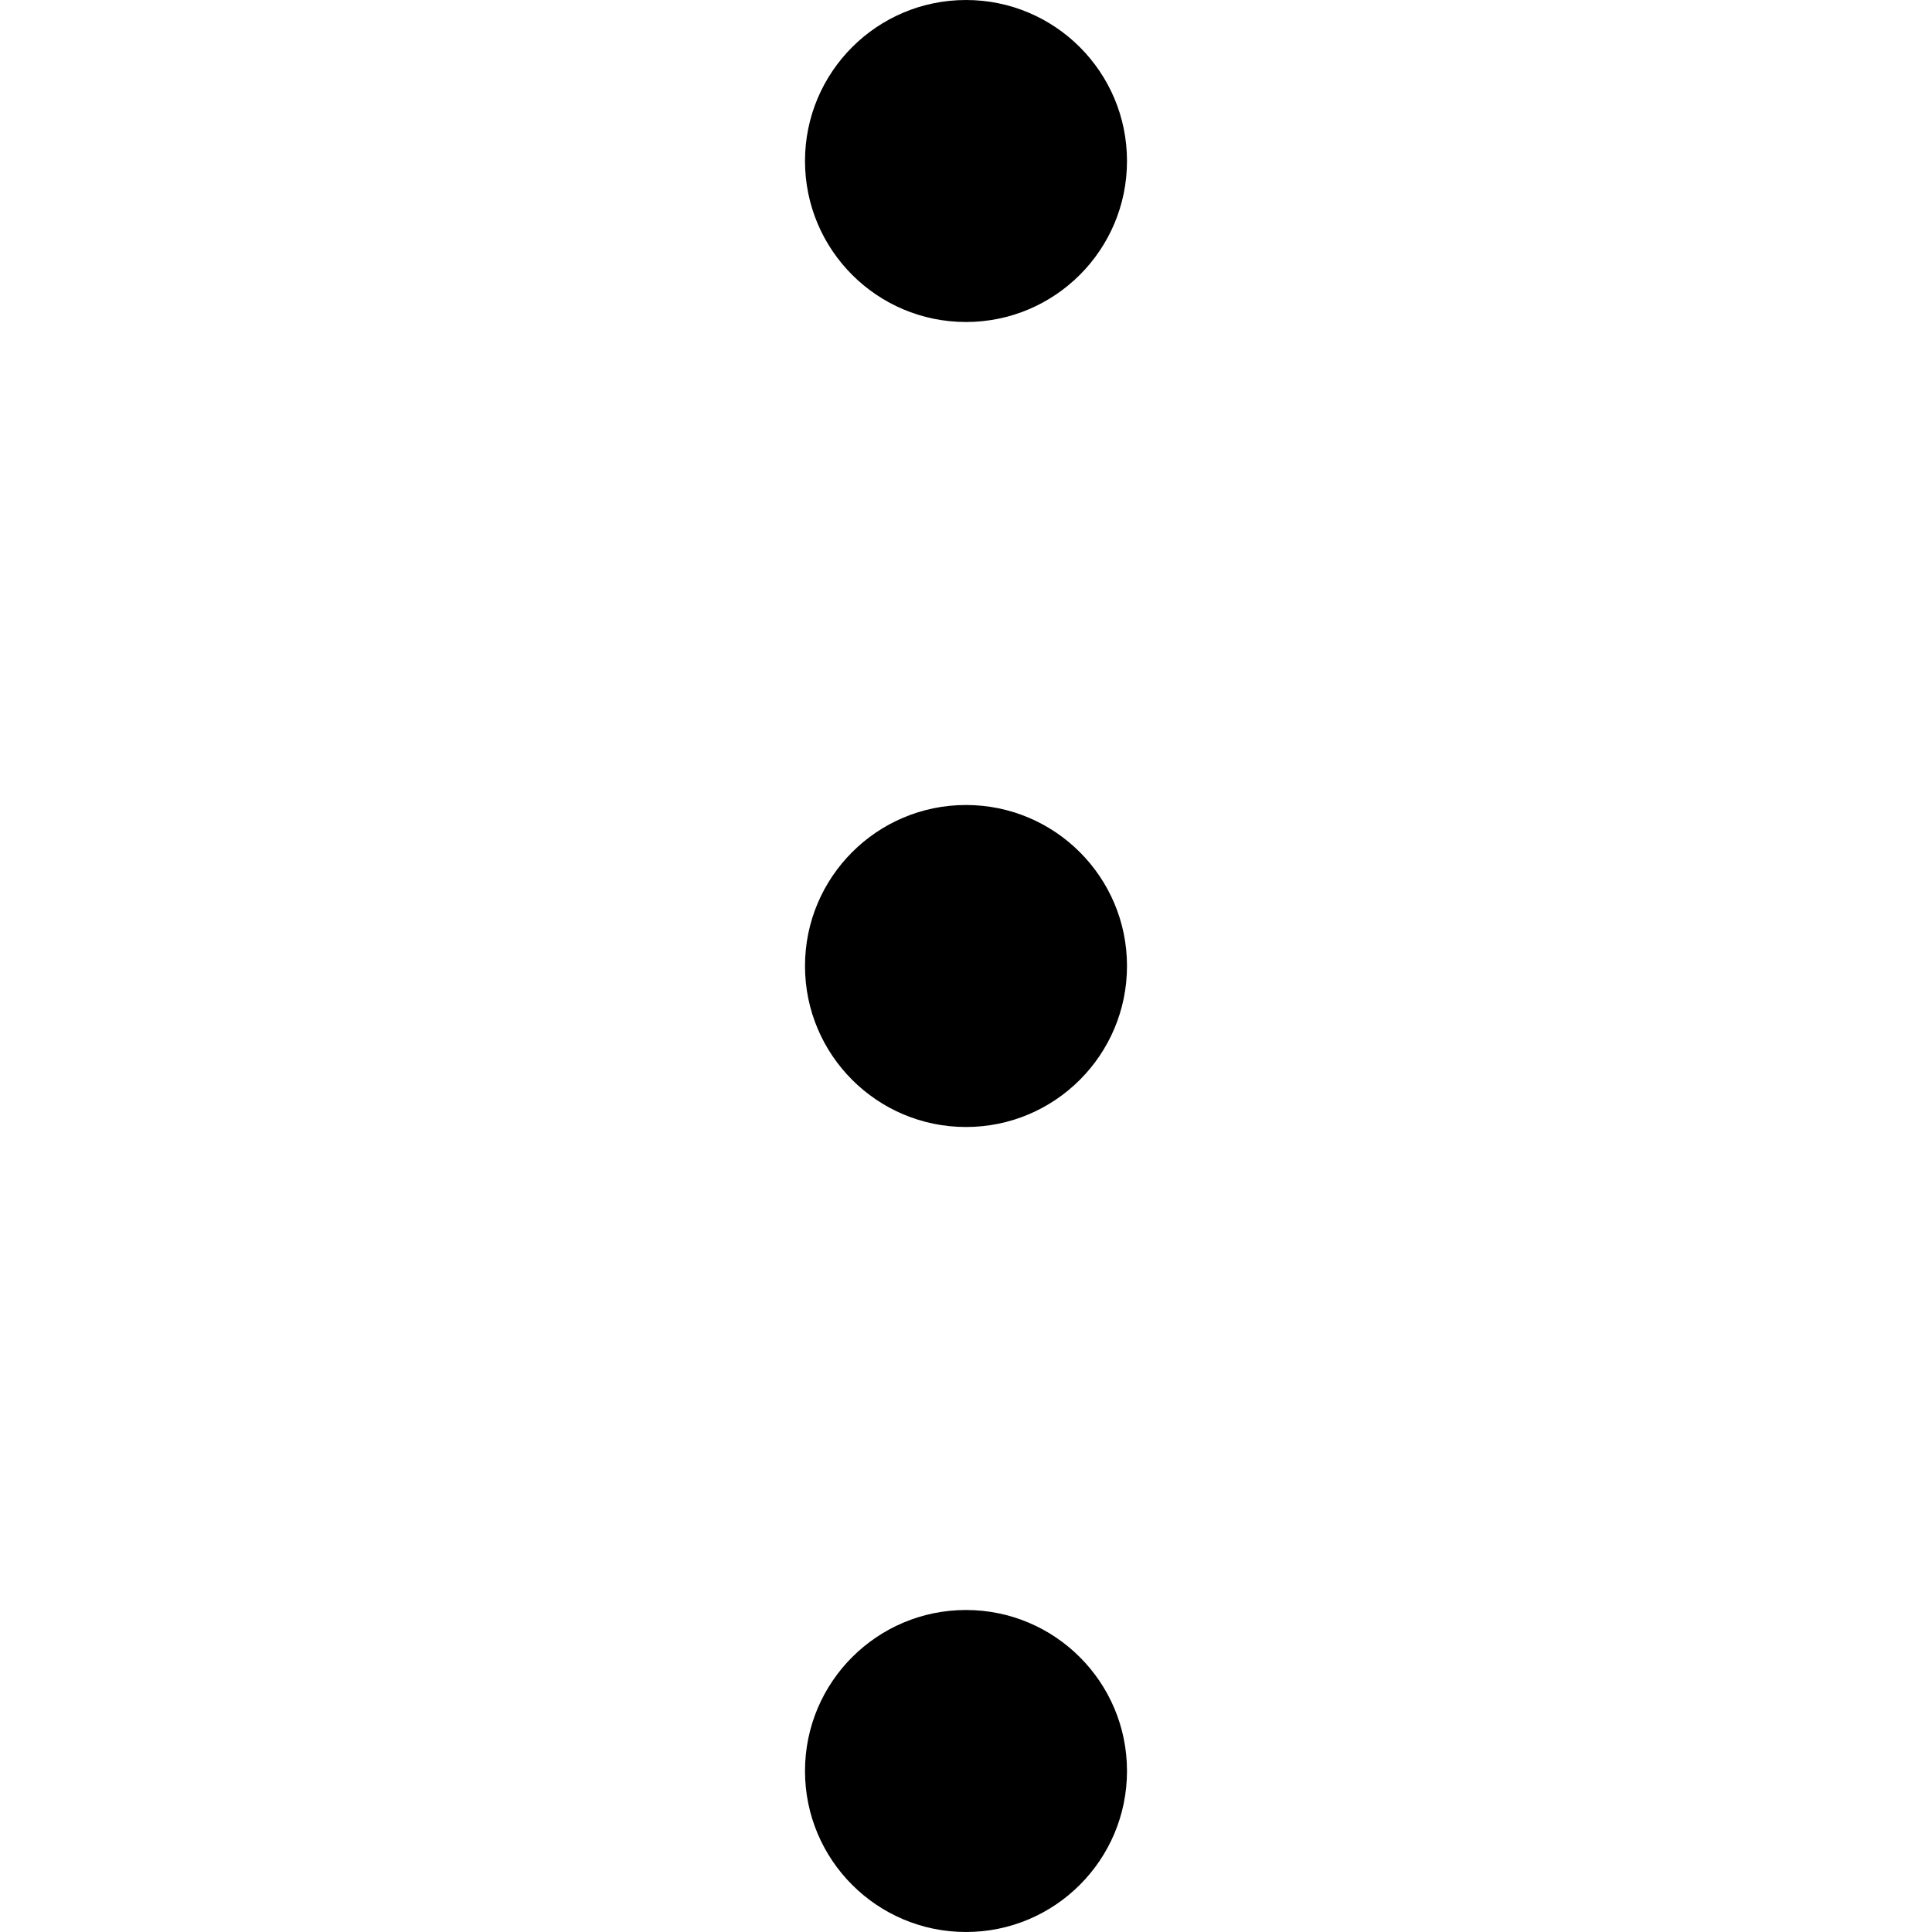
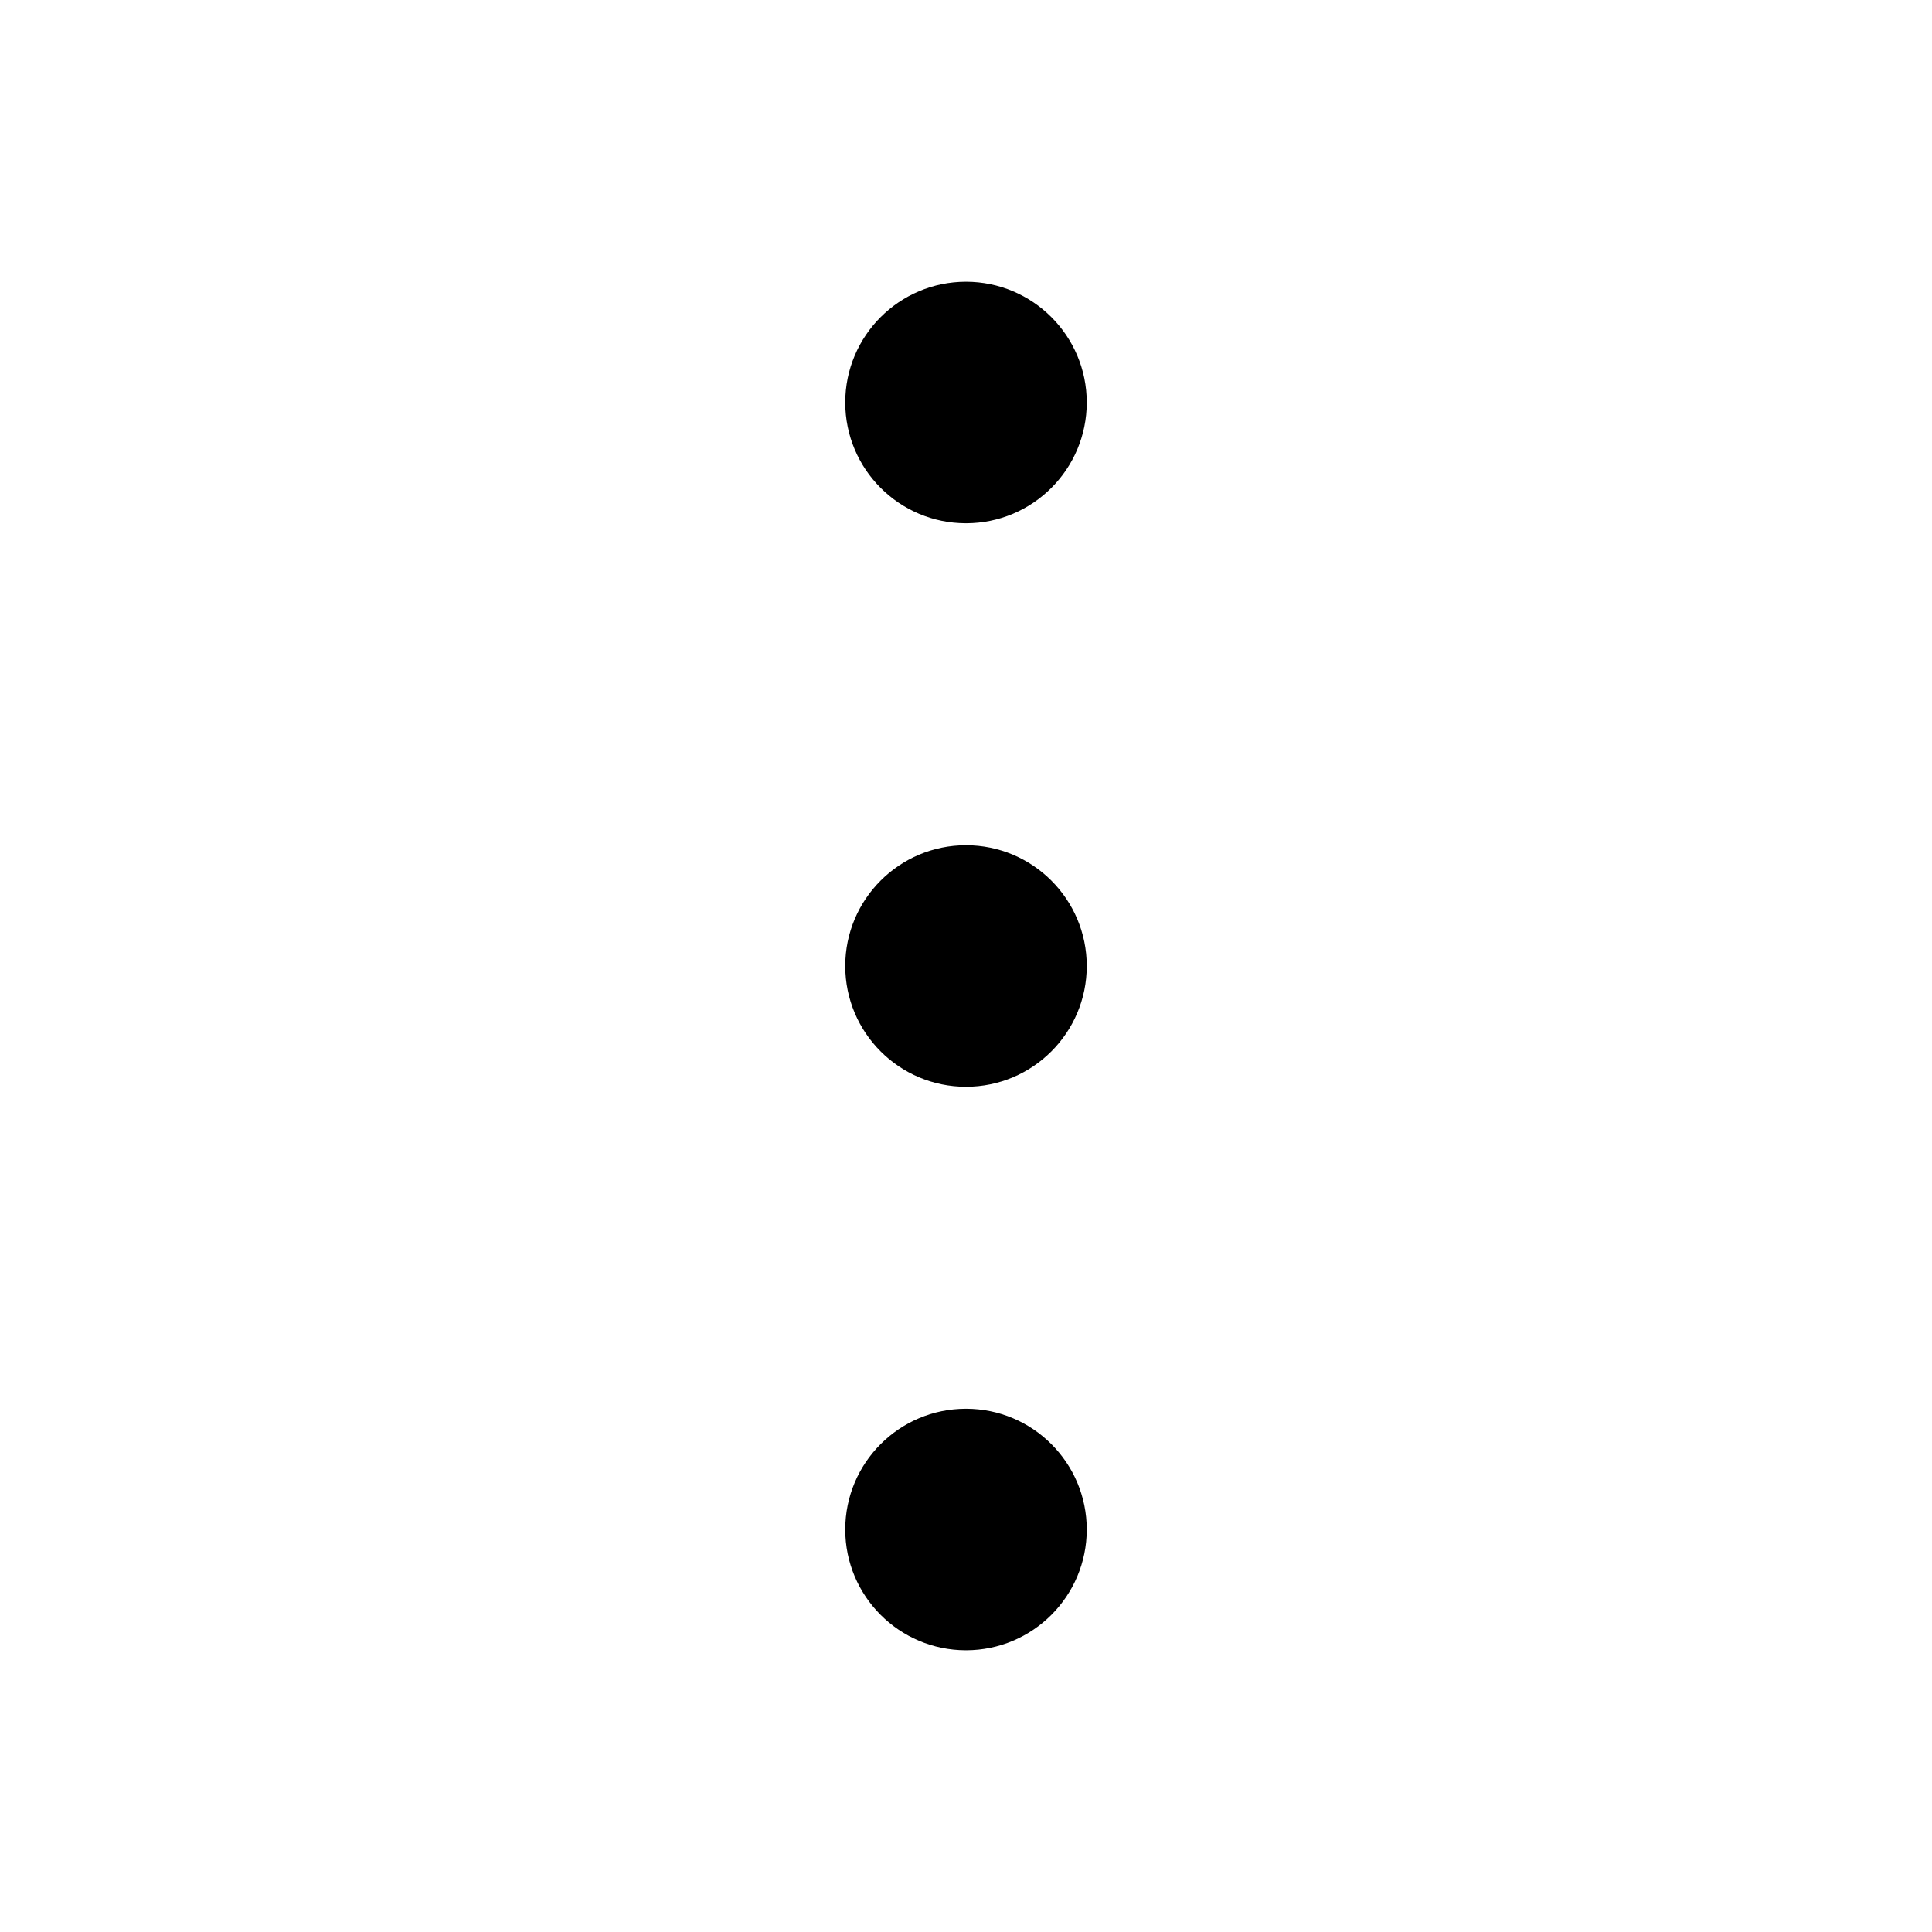
- <svg xmlns="http://www.w3.org/2000/svg" viewBox="0 0 24 24" width="512" height="512">
-   <g id="_01_align_center" data-name="01 align center">
-     <circle cx="12" cy="2" r="2" />
-     <circle cx="12" cy="12" r="2" />
-     <circle cx="12" cy="22" r="2" />
-   </g>
+ <svg xmlns="http://www.w3.org/2000/svg" viewBox="0 0 24 24" fill="none">
+   <path d="M10.5 12C10.5 11.172 11.172 10.5 12 10.5C12.828 10.5 13.5 11.172 13.5 12C13.5 12.828 12.828 13.5 12 13.5C11.172 13.5 10.5 12.828 10.5 12Z" fill="currentColor" />
+   <path d="M10.5 19C10.5 18.172 11.172 17.5 12 17.5C12.828 17.5 13.5 18.172 13.5 19C13.5 19.828 12.828 20.5 12 20.5C11.172 20.5 10.5 19.828 10.5 19Z" fill="currentColor" />
+   <path d="M10.5 5C10.5 4.172 11.172 3.5 12 3.5C12.828 3.5 13.5 4.172 13.5 5C13.5 5.828 12.828 6.5 12 6.5C11.172 6.5 10.5 5.828 10.5 5Z" fill="currentColor" />
</svg>
